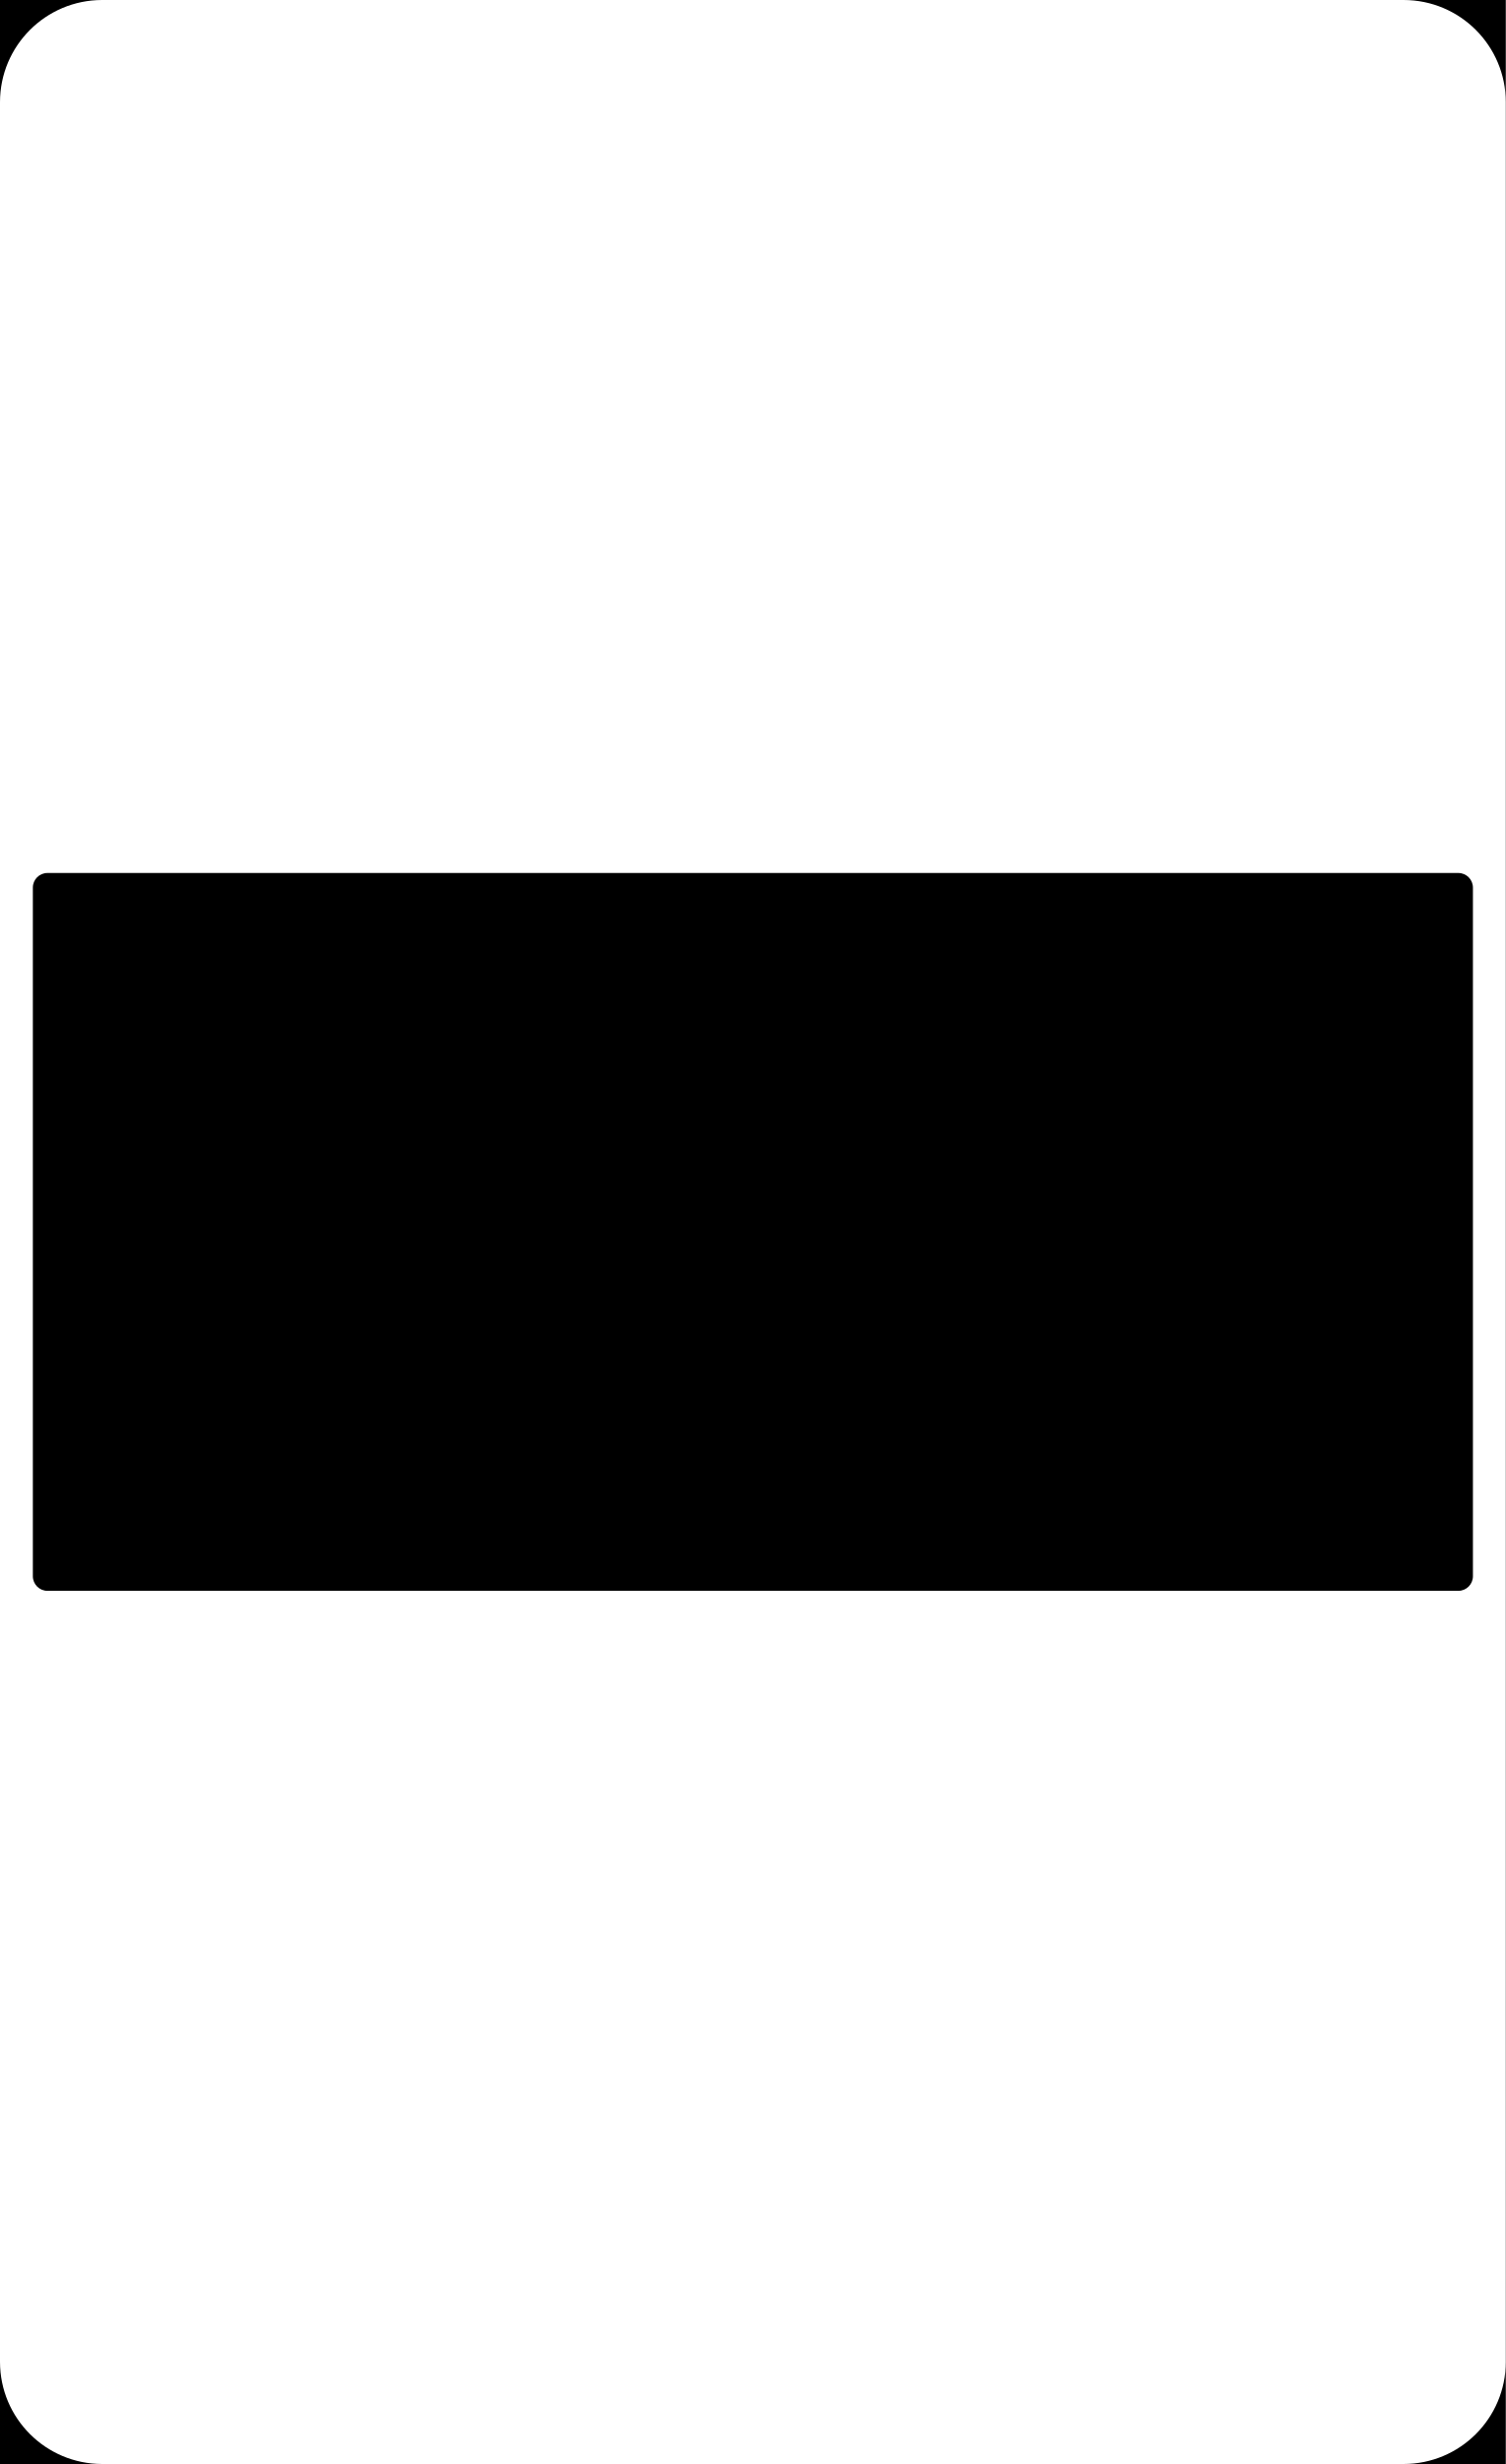
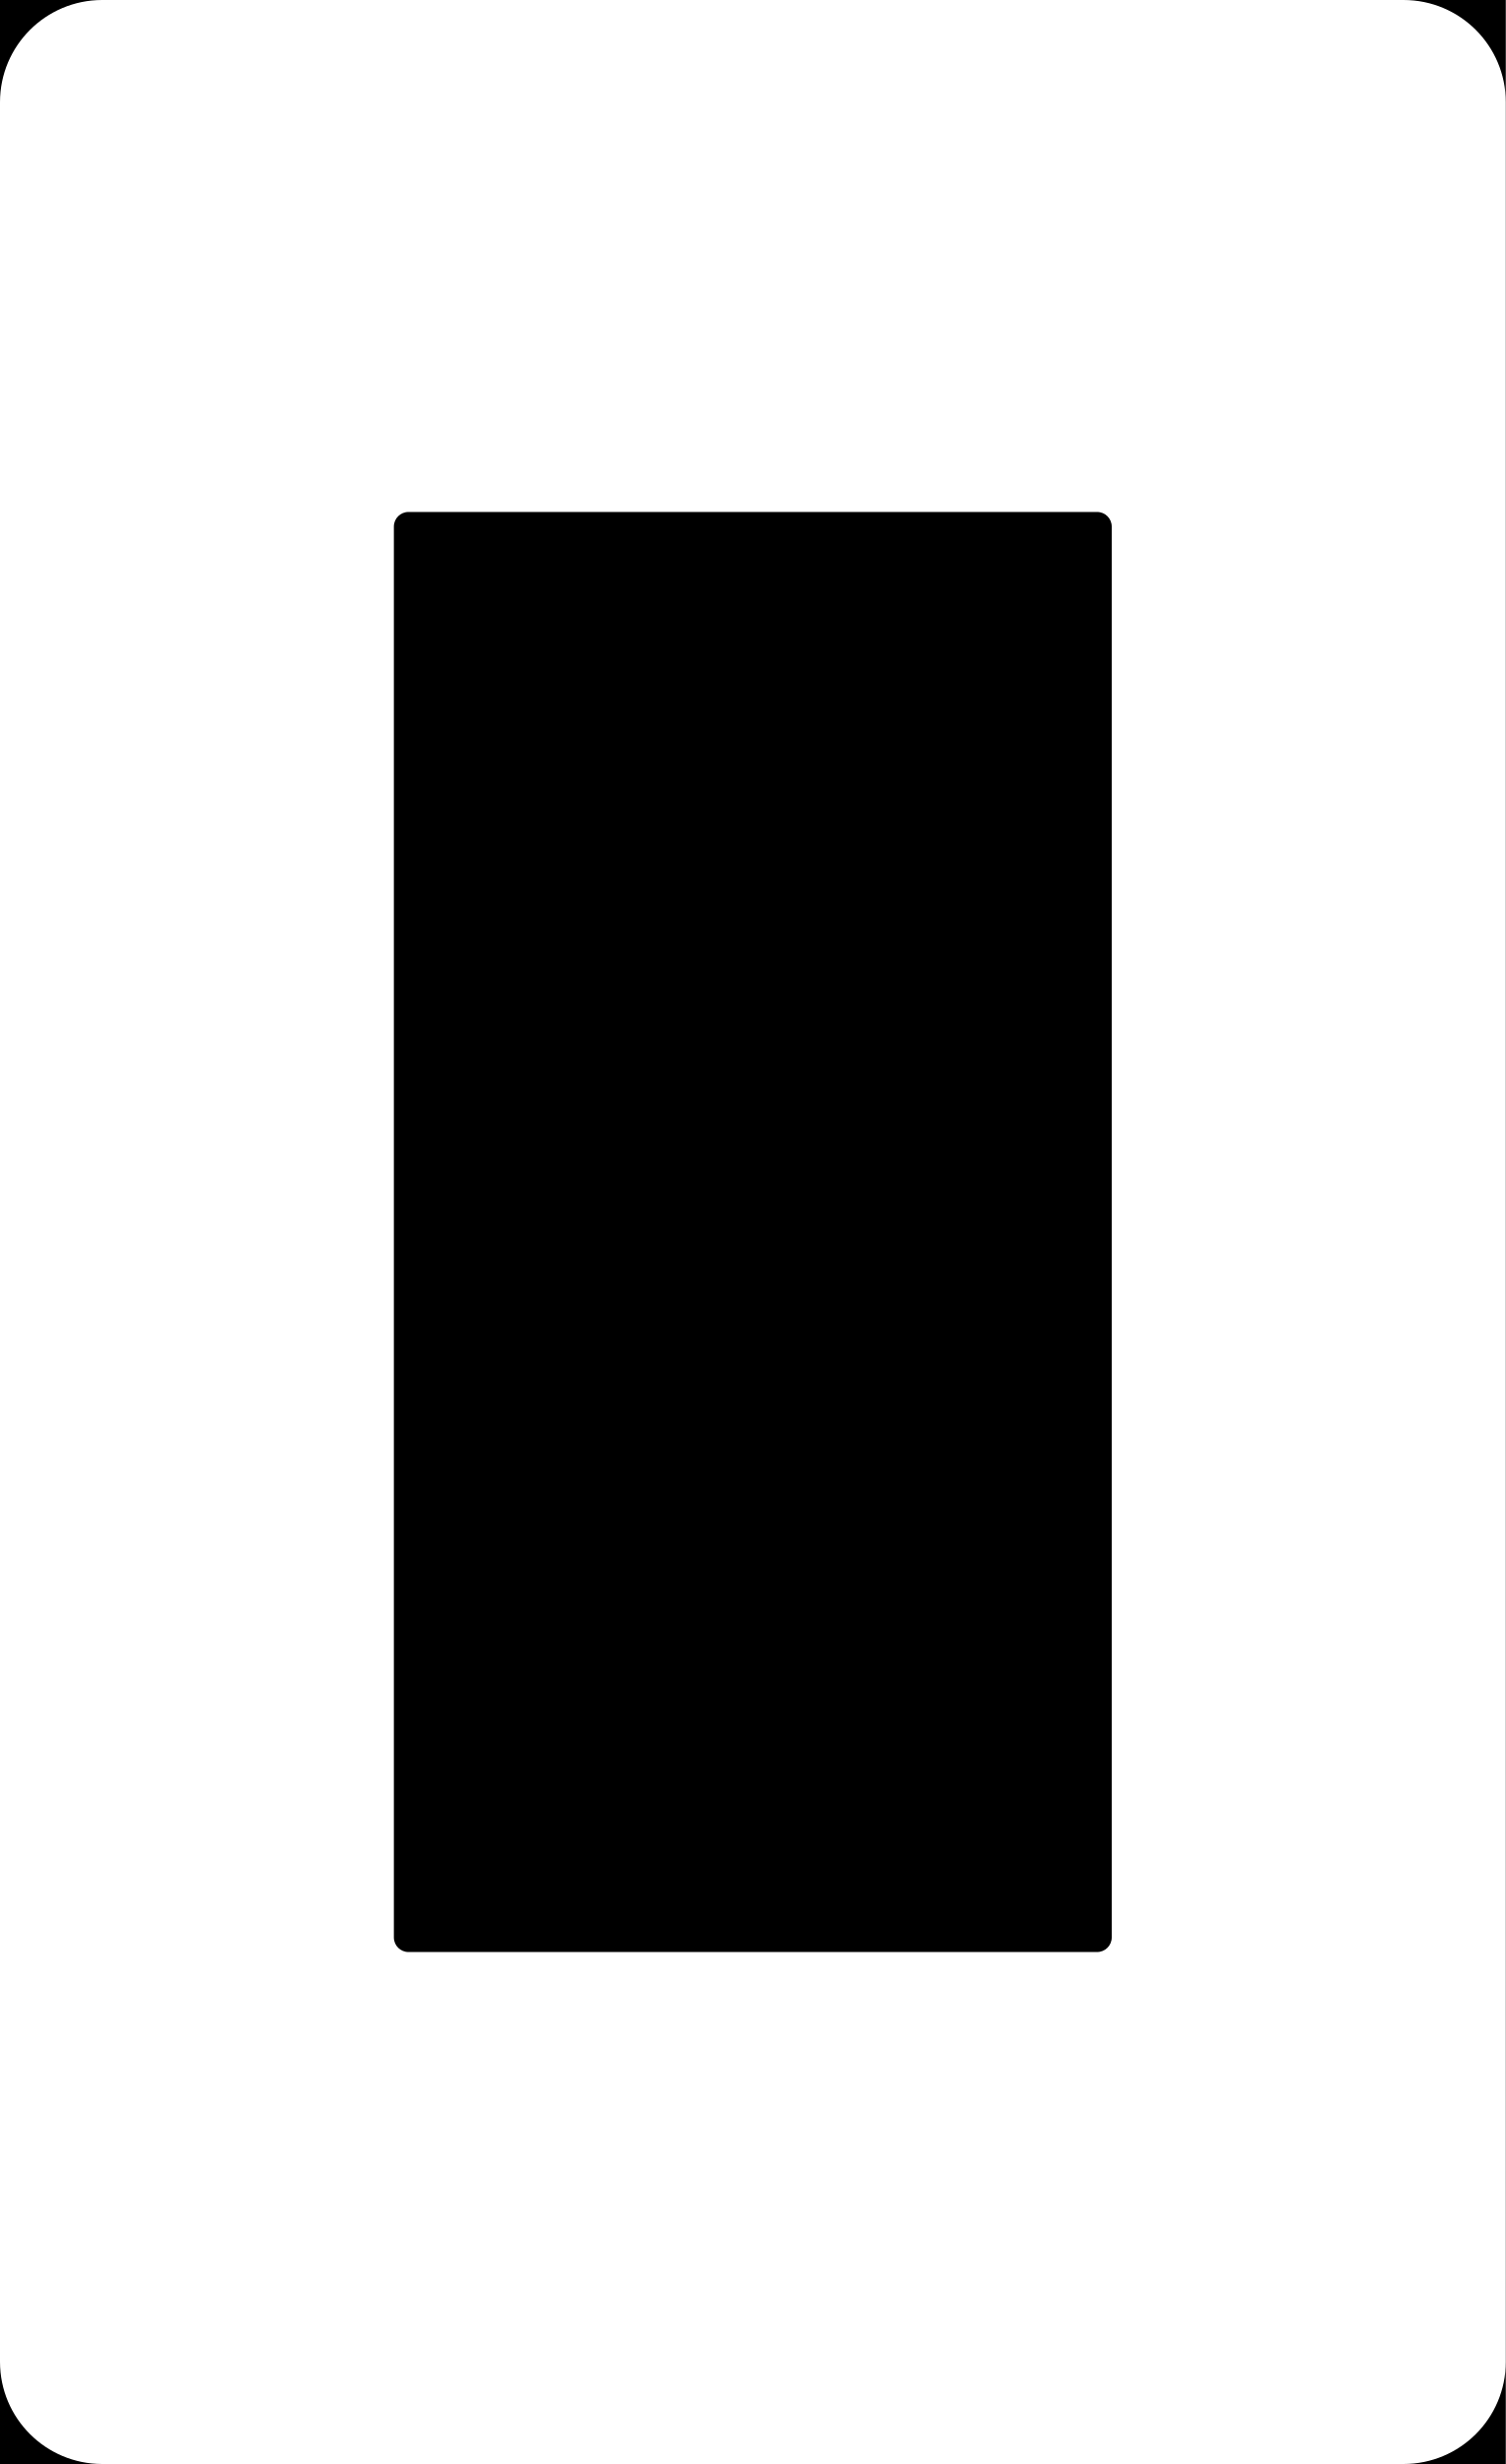
<svg xmlns="http://www.w3.org/2000/svg" width="825" height="1350" viewBox="0 0 825 1350">
  <rect width="825" height="1350" fill="black" />
  <rect x="0" y="0" width="825" height="1350" rx="56" fill="white" />
-   <rect x="18.0" y="478.3" width="789.0" height="393.3" rx="8" fill="black" />
+   <rect x="215.8" y="280.5" width="393.3" height="789.0" rx="8" fill="black" />
</svg>
